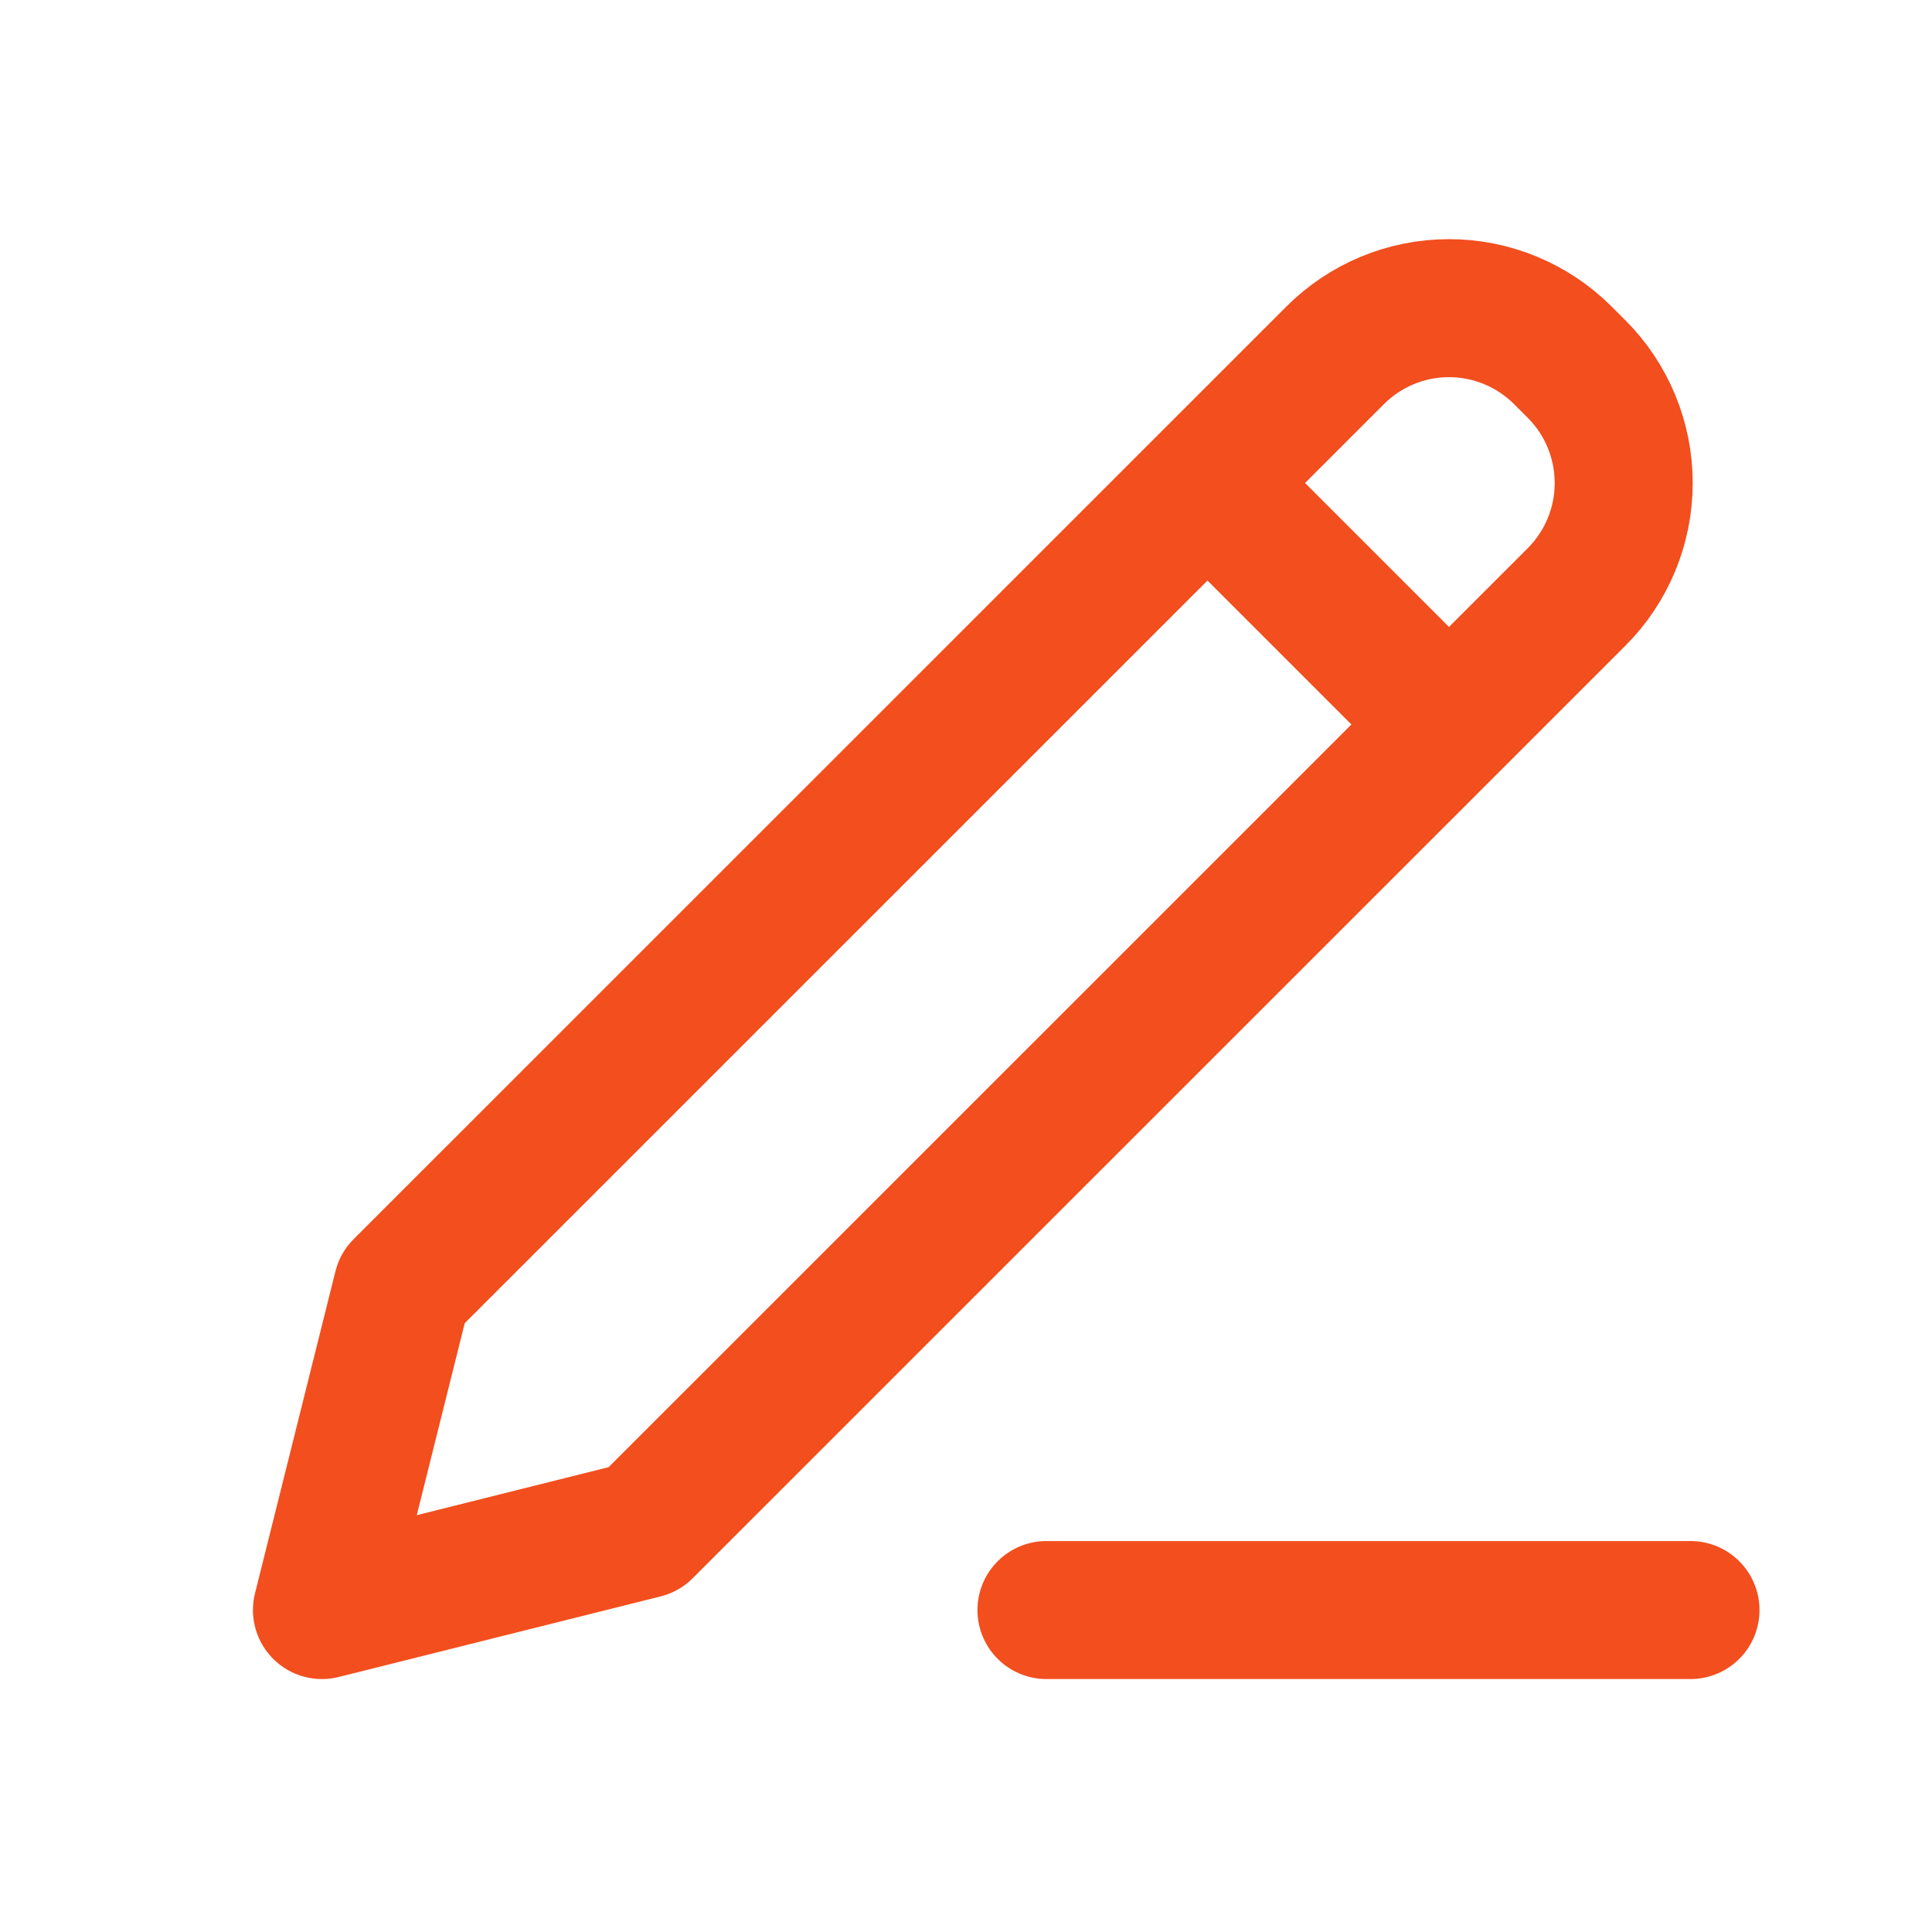
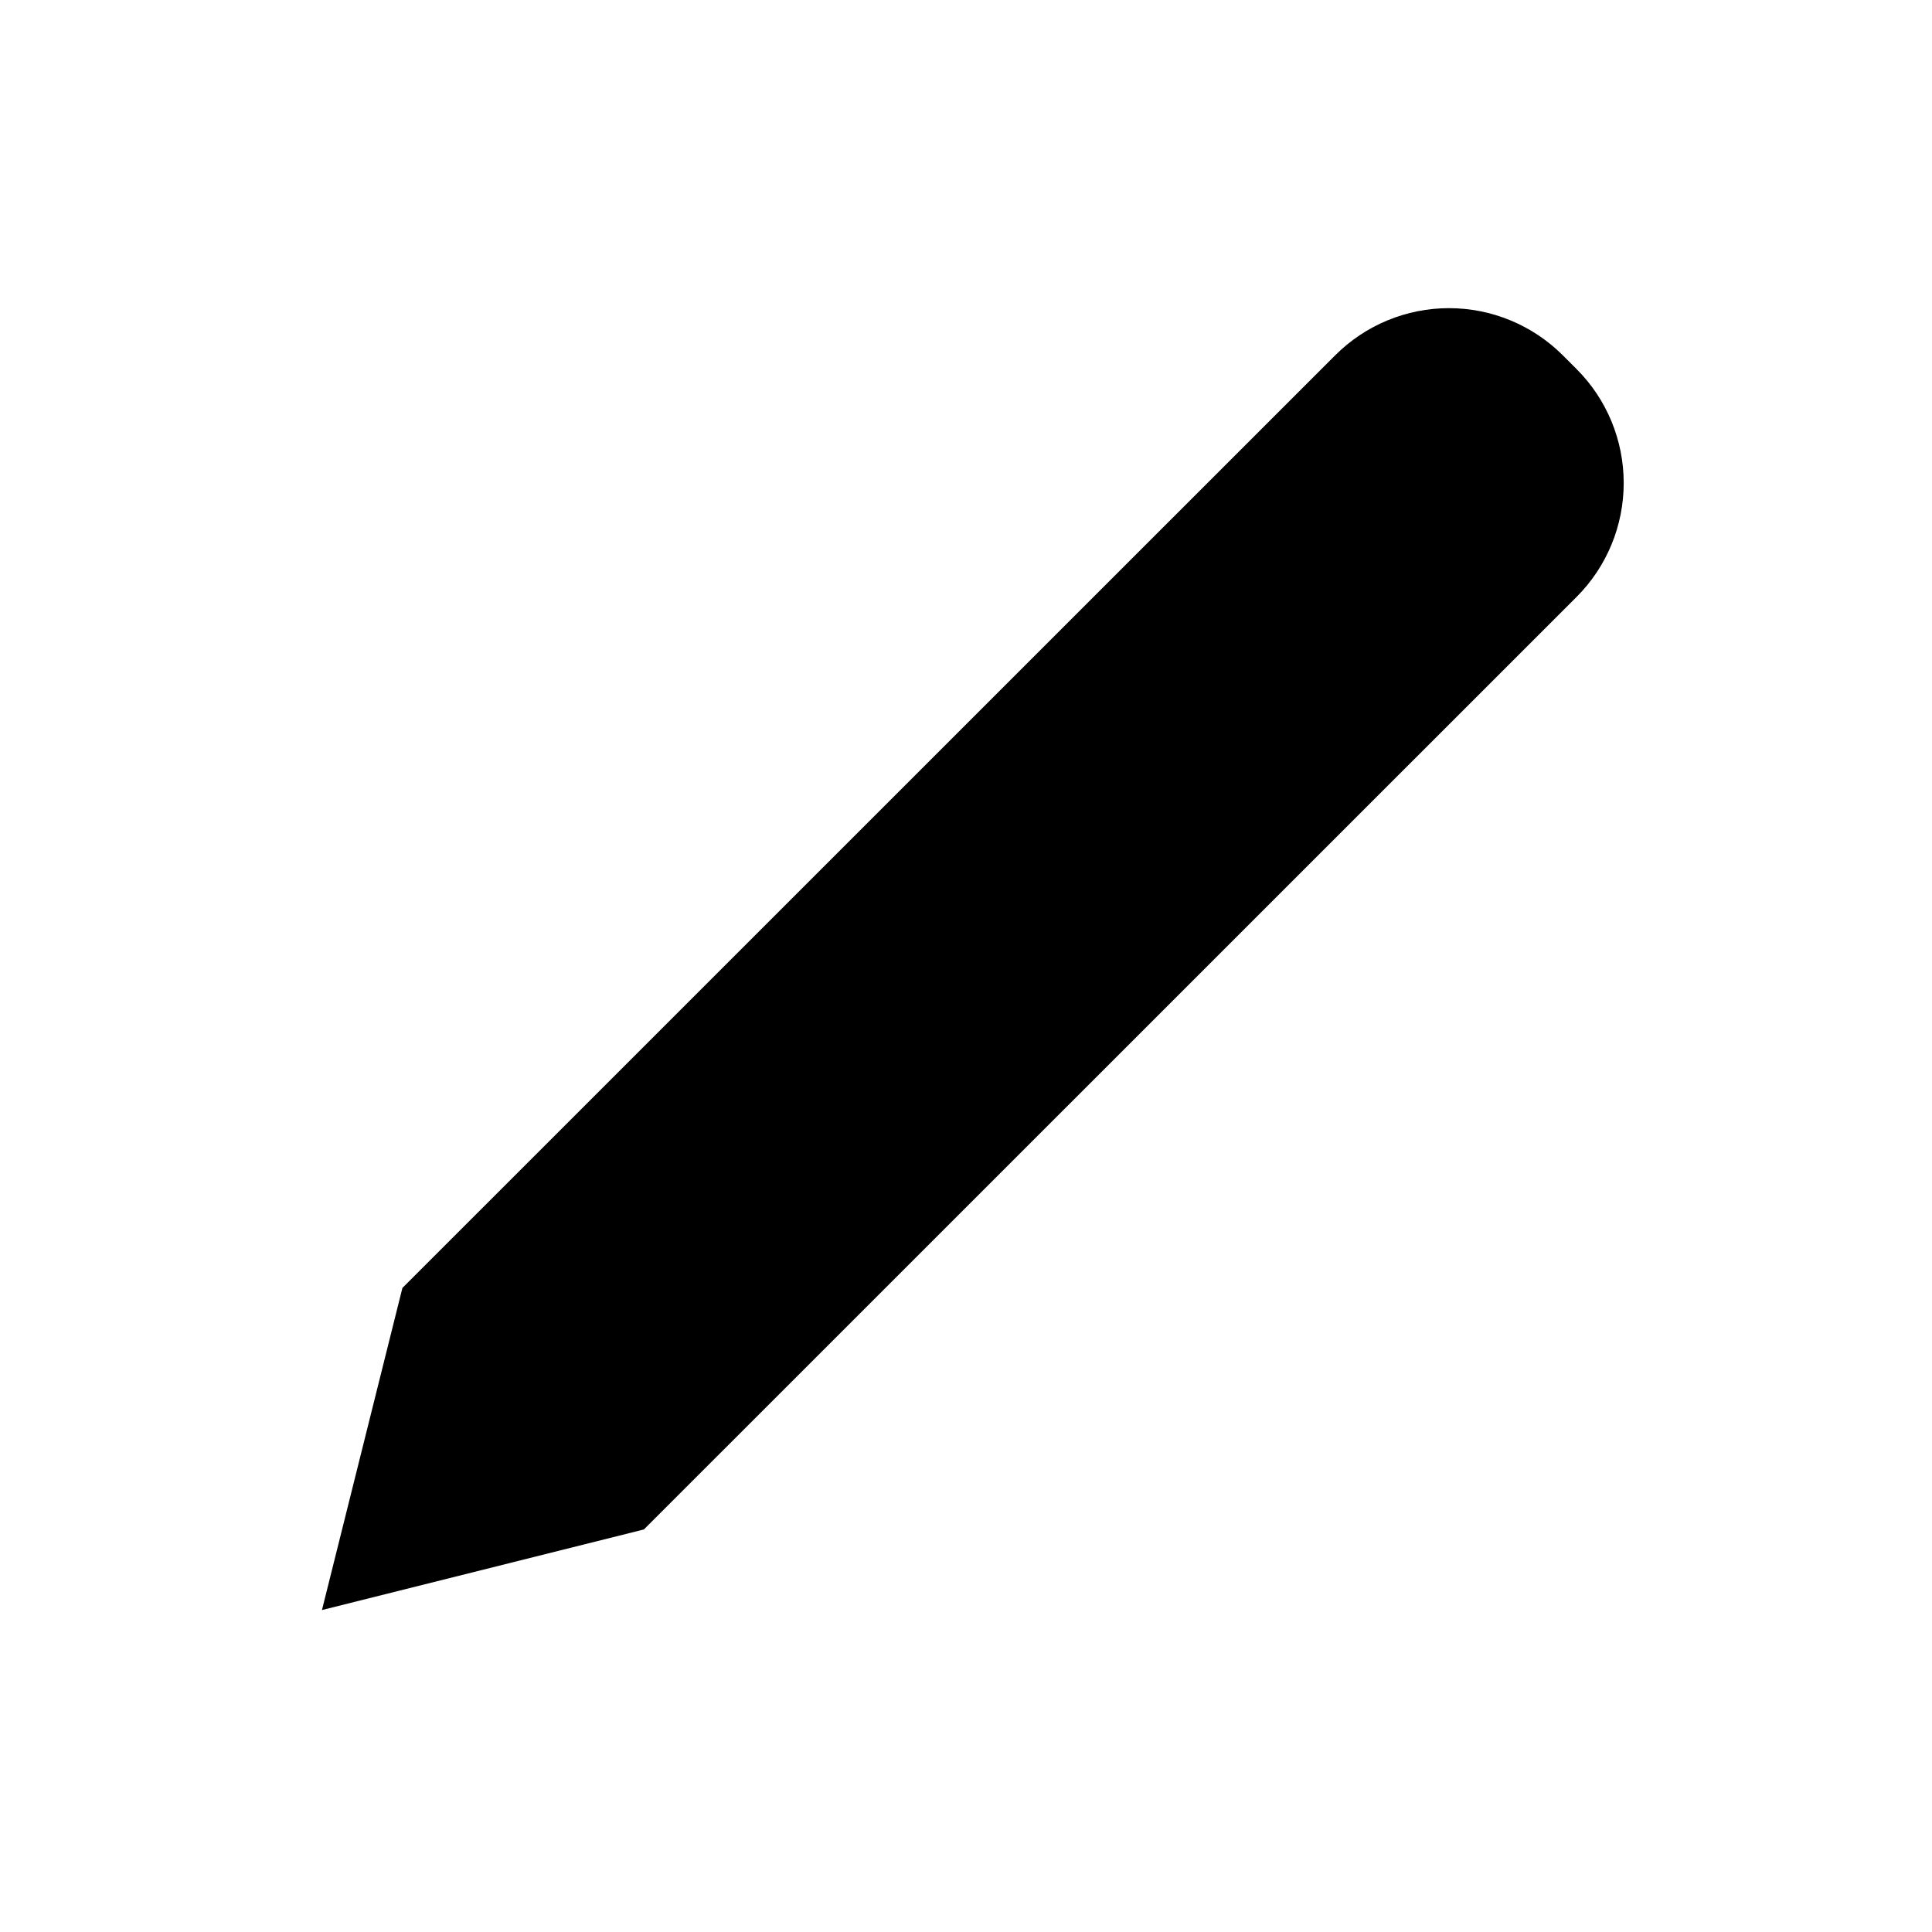
- <svg xmlns="http://www.w3.org/2000/svg" width="14" height="14" viewBox="0 0 14 14" fill="none">
-   <path d="M8.75 3.5L10.5 5.25M7.583 11.667H12.25M2.916 9.333L2.333 11.667L4.666 11.083L11.425 4.325C11.644 4.106 11.766 3.809 11.766 3.5C11.766 3.191 11.644 2.894 11.425 2.675L11.325 2.575C11.106 2.356 10.809 2.233 10.5 2.233C10.19 2.233 9.894 2.356 9.675 2.575L2.916 9.333Z" stroke="#F24E1E" stroke-linecap="round" stroke-linejoin="round" />
+ <svg xmlns="http://www.w3.org/2000/svg" width="14" height="14" viewBox="0 0 14 14" fill="">
+   <path d="M8.75 3.5L10.5 5.25M7.583 11.667H12.25M2.916 9.333L2.333 11.667L4.666 11.083L11.425 4.325C11.644 4.106 11.766 3.809 11.766 3.5C11.766 3.191 11.644 2.894 11.425 2.675L11.325 2.575C11.106 2.356 10.809 2.233 10.5 2.233C10.19 2.233 9.894 2.356 9.675 2.575L2.916 9.333Z" stroke="" stroke-linecap="round" stroke-linejoin="round" />
</svg>
